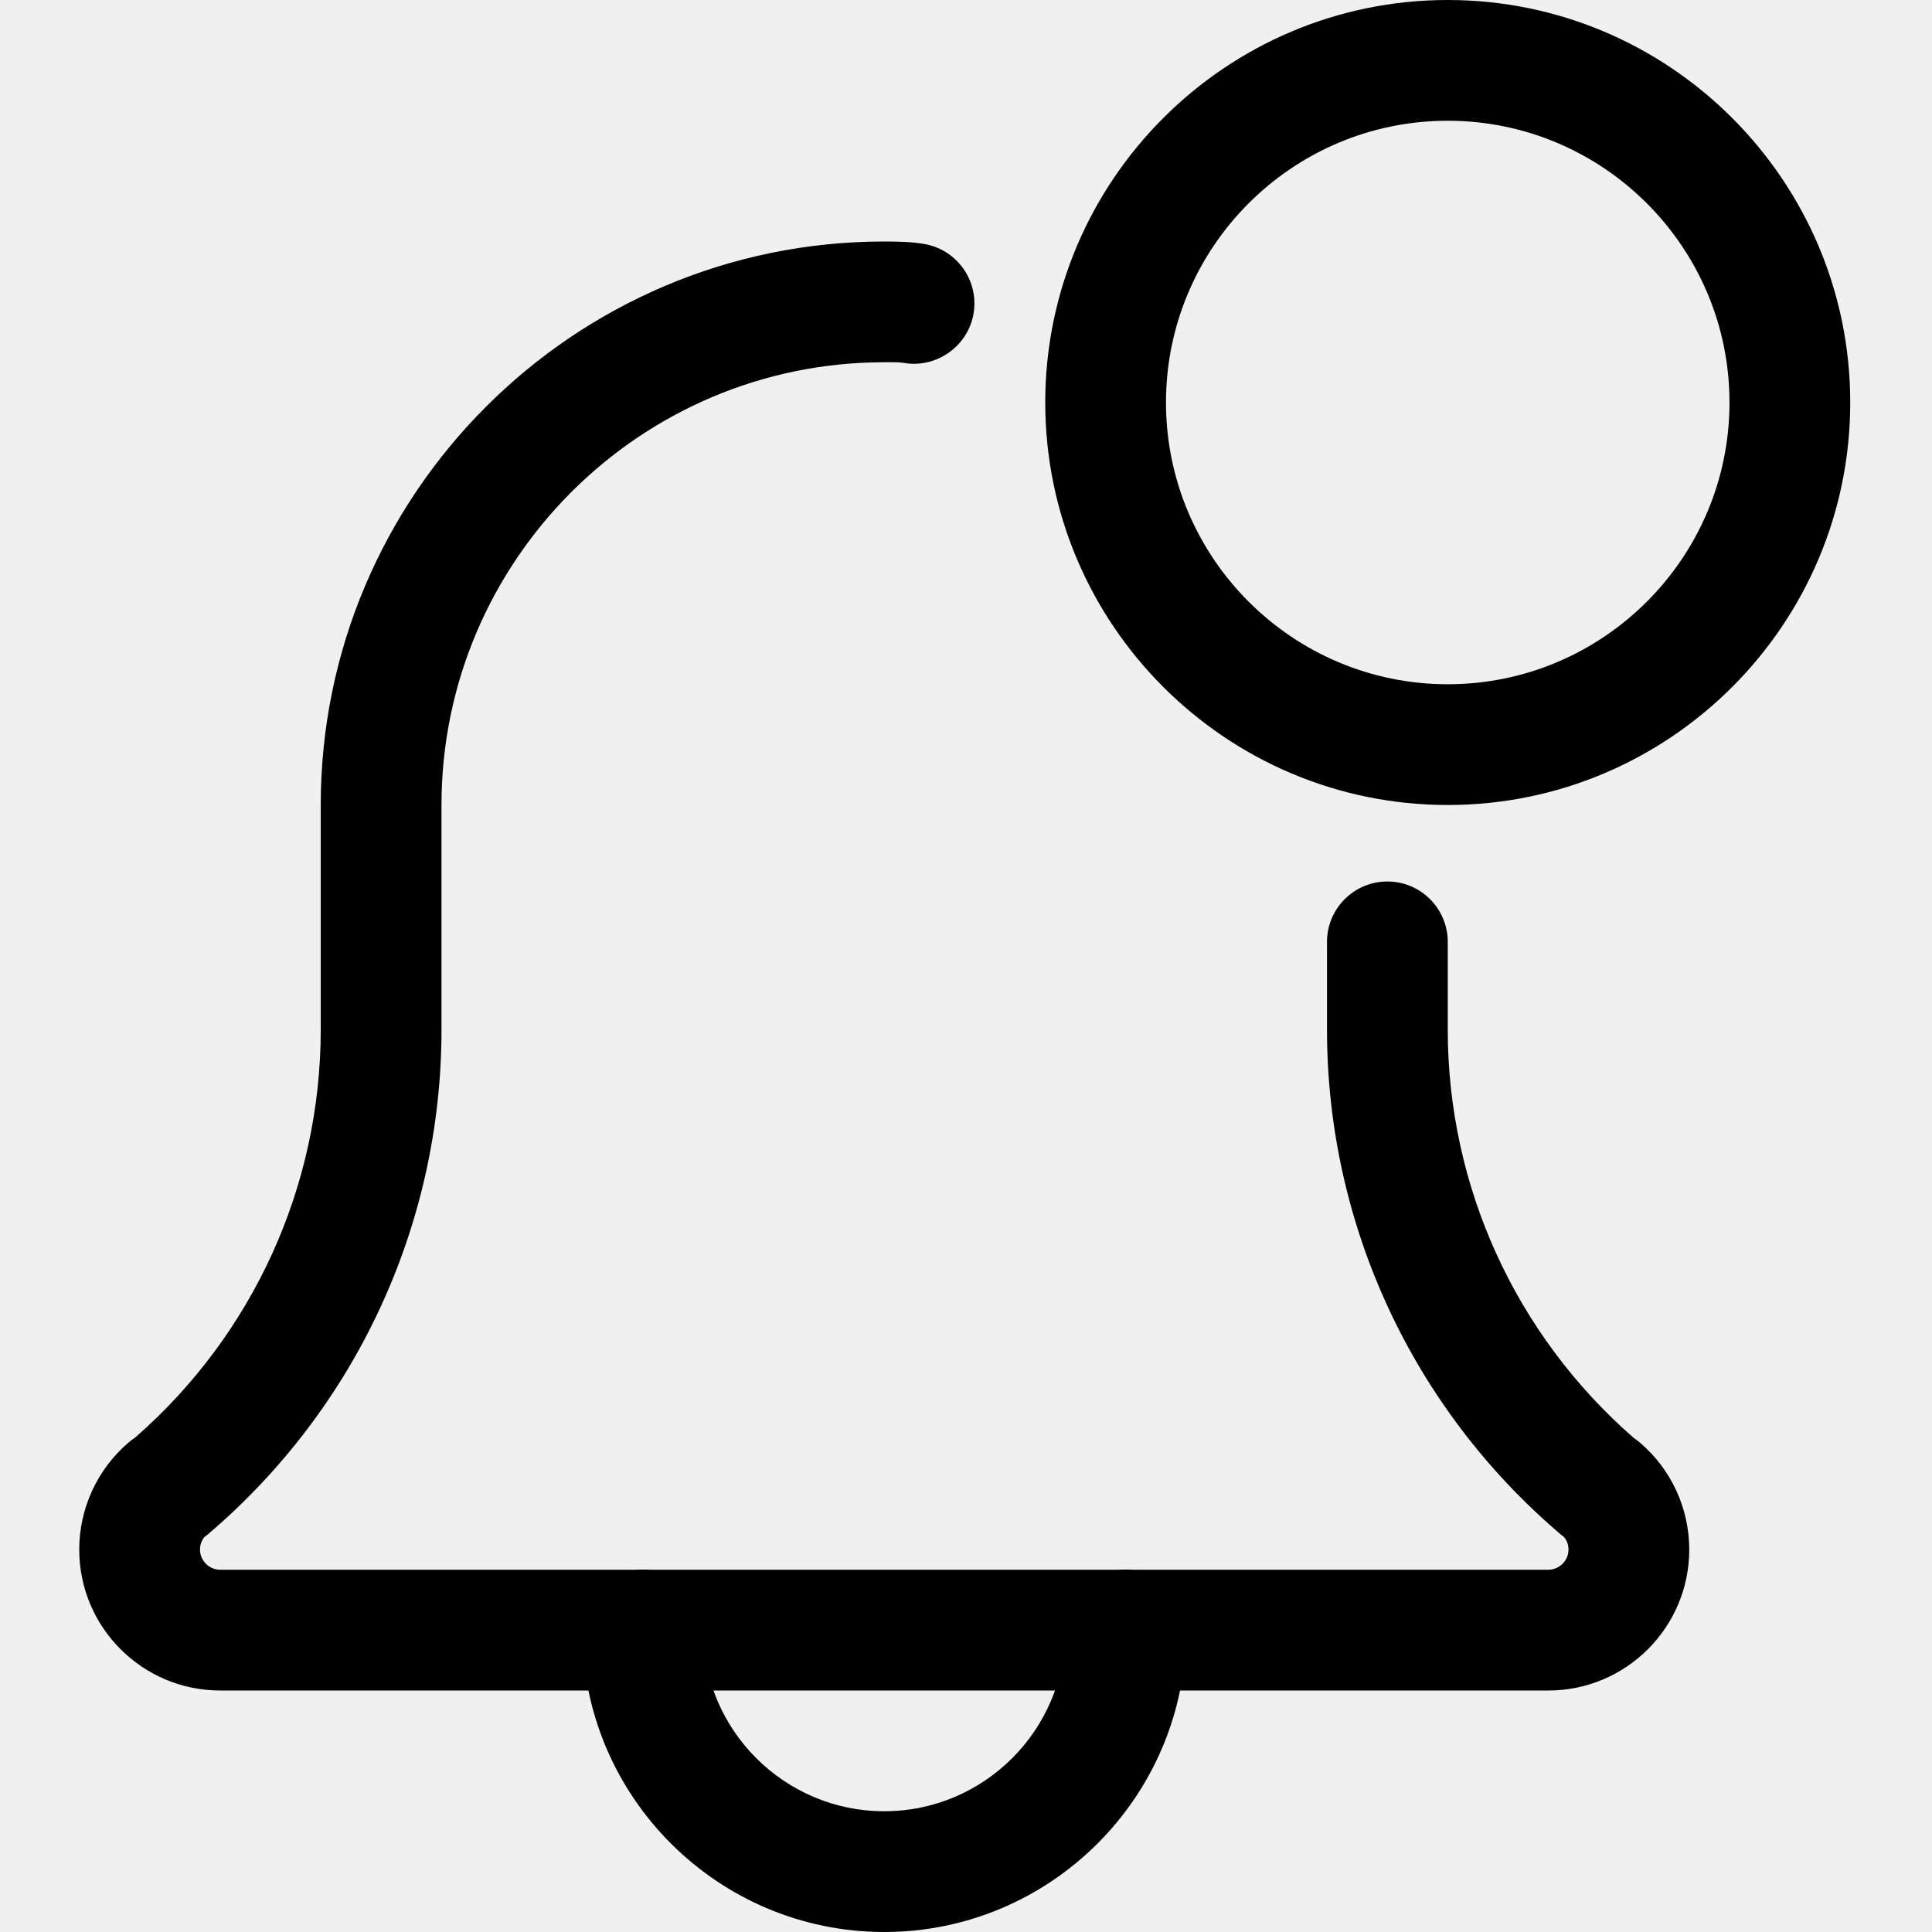
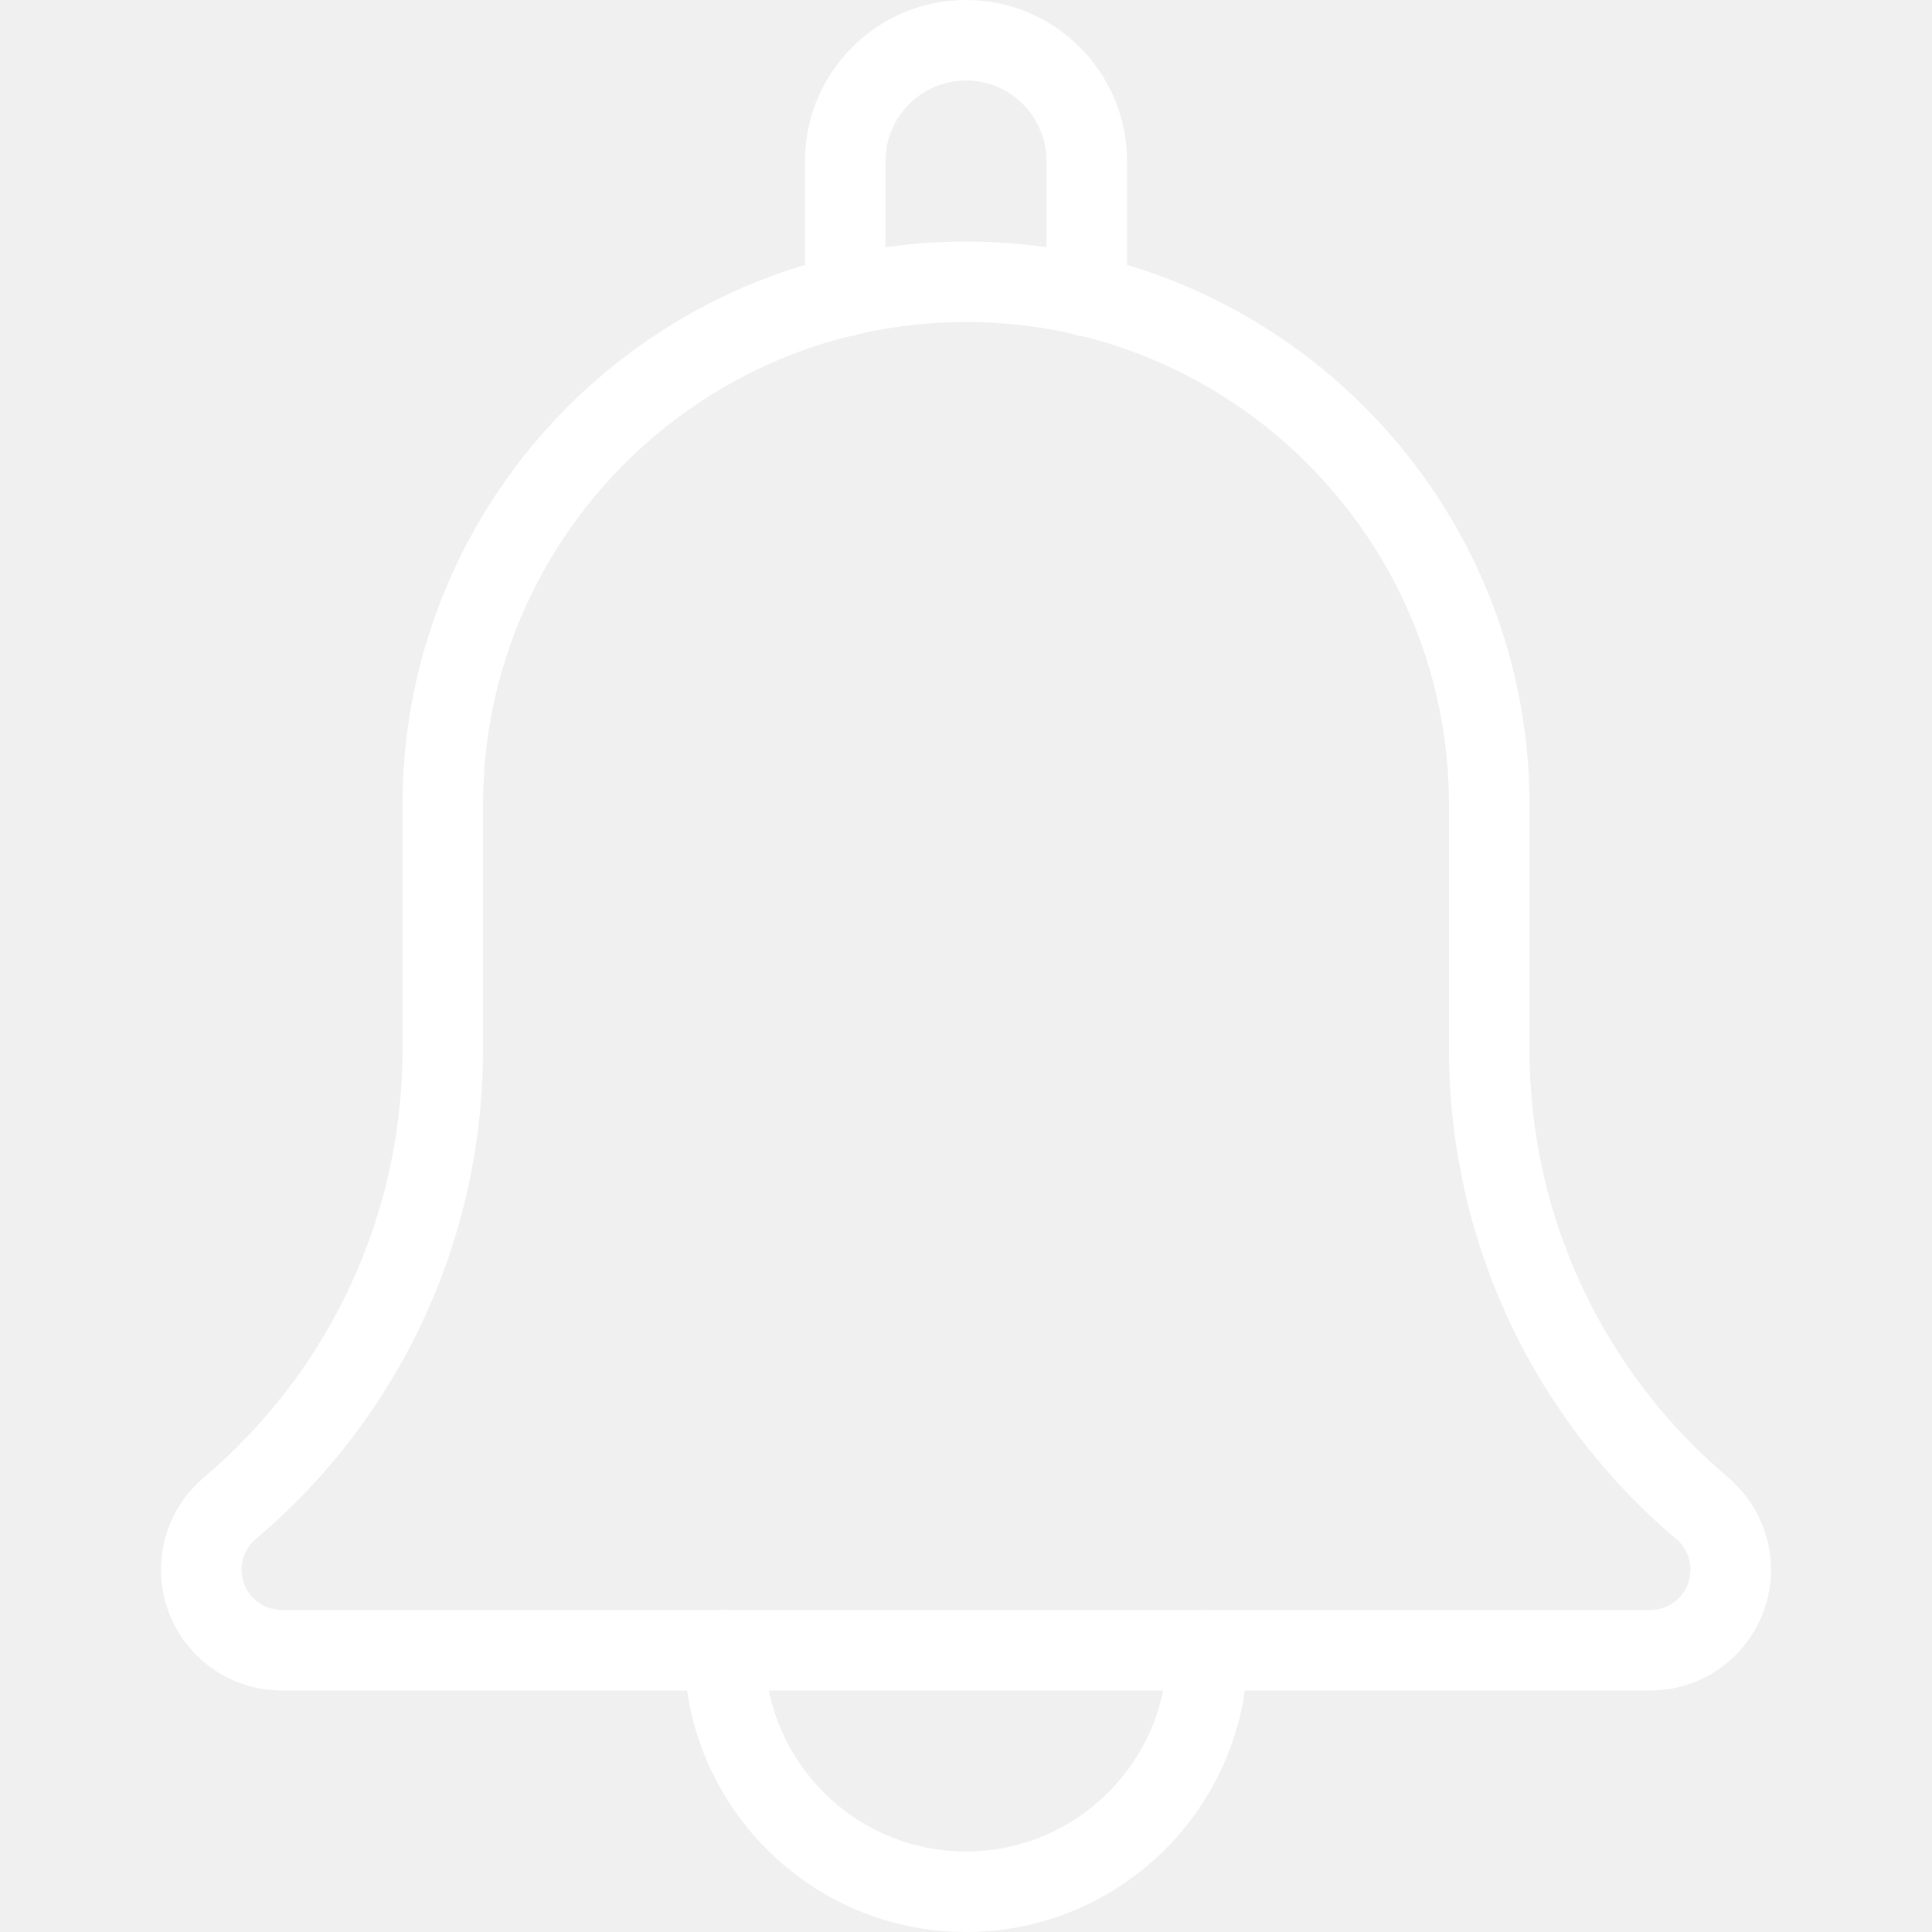
- <svg xmlns="http://www.w3.org/2000/svg" height="512pt" viewBox="-21 0 512 512" width="512pt">
-   <path d="m213.332 512c-44.094 0-80-35.883-80-80 0-8.832 7.168-16 16-16s16 7.168 16 16c0 26.477 21.547 48 48 48s48-21.523 48-48c0-8.832 7.168-16 16-16s16 7.168 16 16c0 44.117-35.902 80-80 80zm0 0" />
-   <path d="m389.332 448h-352c-20.586 0-37.332-16.746-37.332-37.332 0-10.926 4.758-21.27 13.055-28.375.535-.469 1.109-.895 1.707-1.281 31.316-27.328 49.238-66.645 49.238-108.16v-59.52c0-82.344 67.008-149.332 149.332-149.332 3.414 0 7.105.062 10.52.641 8.723 1.449 14.613 9.707 13.16 18.41-1.449 8.703-9.855 14.594-18.41 13.141-1.707-.277-3.582-.191-5.27-.191-64.68 0-117.332 52.629-117.332 117.332v59.52c0 51.543-22.594 100.312-61.93 133.781-.32.258-.598.492-.941.727-.574.727-1.129 1.836-1.129 3.309 0 2.898 2.434 5.332 5.332 5.332h352c2.902 0 5.336-2.434 5.336-5.332 0-1.496-.555-2.582-1.152-3.309-.32-.234-.598-.469-.918-.727-39.359-33.492-61.93-82.238-61.93-133.781v-23.25c0-8.832 7.168-16 16-16s16 7.168 16 16v23.25c0 41.539 17.941 80.875 49.301 108.227.574.383 1.129.789 1.641 1.238 8.301 7.082 13.059 17.426 13.059 28.352 0 20.586-16.746 37.332-37.336 37.332zm0 0" />
-   <path d="m362.668 213.332c-58.816 0-106.668-47.848-106.668-106.664 0-58.816 47.852-106.668 106.668-106.668 58.816 0 106.664 47.852 106.664 106.668 0 58.816-47.848 106.664-106.664 106.664zm0-181.332c-41.176 0-74.668 33.492-74.668 74.668 0 41.172 33.492 74.664 74.668 74.664 41.172 0 74.664-33.492 74.664-74.664 0-41.176-33.492-74.668-74.664-74.668zm0 0" />
+ <svg xmlns="http://www.w3.org/2000/svg" width="24" height="24">
+   <g>
+     <rect fill="none" id="canvas_background" height="602" width="802" y="-1" x="-1" />
+   </g>
+   <g>
+     <g id="svg_1">
+       <path fill="#ffffff" id="svg_2" d="m13.5,4.18c-0.276,0 -0.5,-0.224 -0.5,-0.5l0,-1.68c0,-0.551 -0.449,-1 -1,-1s-1,0.449 -1,1l0,1.68c0,0.276 -0.224,0.5 -0.5,0.5s-0.5,-0.223 -0.5,-0.5l0,-1.68c0,-1.103 0.897,-2 2,-2s2,0.897 2,2l0,1.68c0,0.277 -0.224,0.5 -0.5,0.5z" />
+     </g>
+     <g id="svg_3">
+       <path fill="#ffffff" id="svg_4" d="m12,24c-1.93,0 -3.5,-1.57 -3.5,-3.5c0,-0.276 0.224,-0.5 0.5,-0.5s0.5,0.224 0.5,0.5c0,1.378 1.122,2.5 2.5,2.5s2.5,-1.122 2.5,-2.5c0,-0.276 0.224,-0.5 0.5,-0.5s0.5,0.224 0.5,0.5c0,1.93 -1.57,3.5 -3.5,3.5z" />
+     </g>
+     <g id="svg_5">
+       <path fill="#ffffff" id="svg_6" d="m20.5,21l-17,0c-0.827,0 -1.5,-0.673 -1.5,-1.5c0,-0.439 0.191,-0.854 0.525,-1.14c1.576,-1.332 2.475,-3.27 2.475,-5.322l0,-3.038c0,-3.86 3.14,-7 7,-7c3.86,0 7,3.14 7,7l0,3.038c0,2.053 0.899,3.99 2.467,5.315c0.342,0.293 0.533,0.708 0.533,1.147c0,0.827 -0.672,1.5 -1.5,1.5zm-8.5,-17c-3.309,0 -6,2.691 -6,6l0,3.038c0,2.348 -1.028,4.563 -2.821,6.079c-0.115,0.098 -0.179,0.237 -0.179,0.383c0,0.276 0.224,0.5 0.5,0.5l17,0c0.276,0 0.5,-0.224 0.5,-0.5c0,-0.146 -0.064,-0.285 -0.175,-0.38c-1.796,-1.519 -2.825,-3.735 -2.825,-6.082l0,-3.038c0,-3.309 -2.691,-6 -6,-6z" />
+     </g>
+   </g>
</svg>
